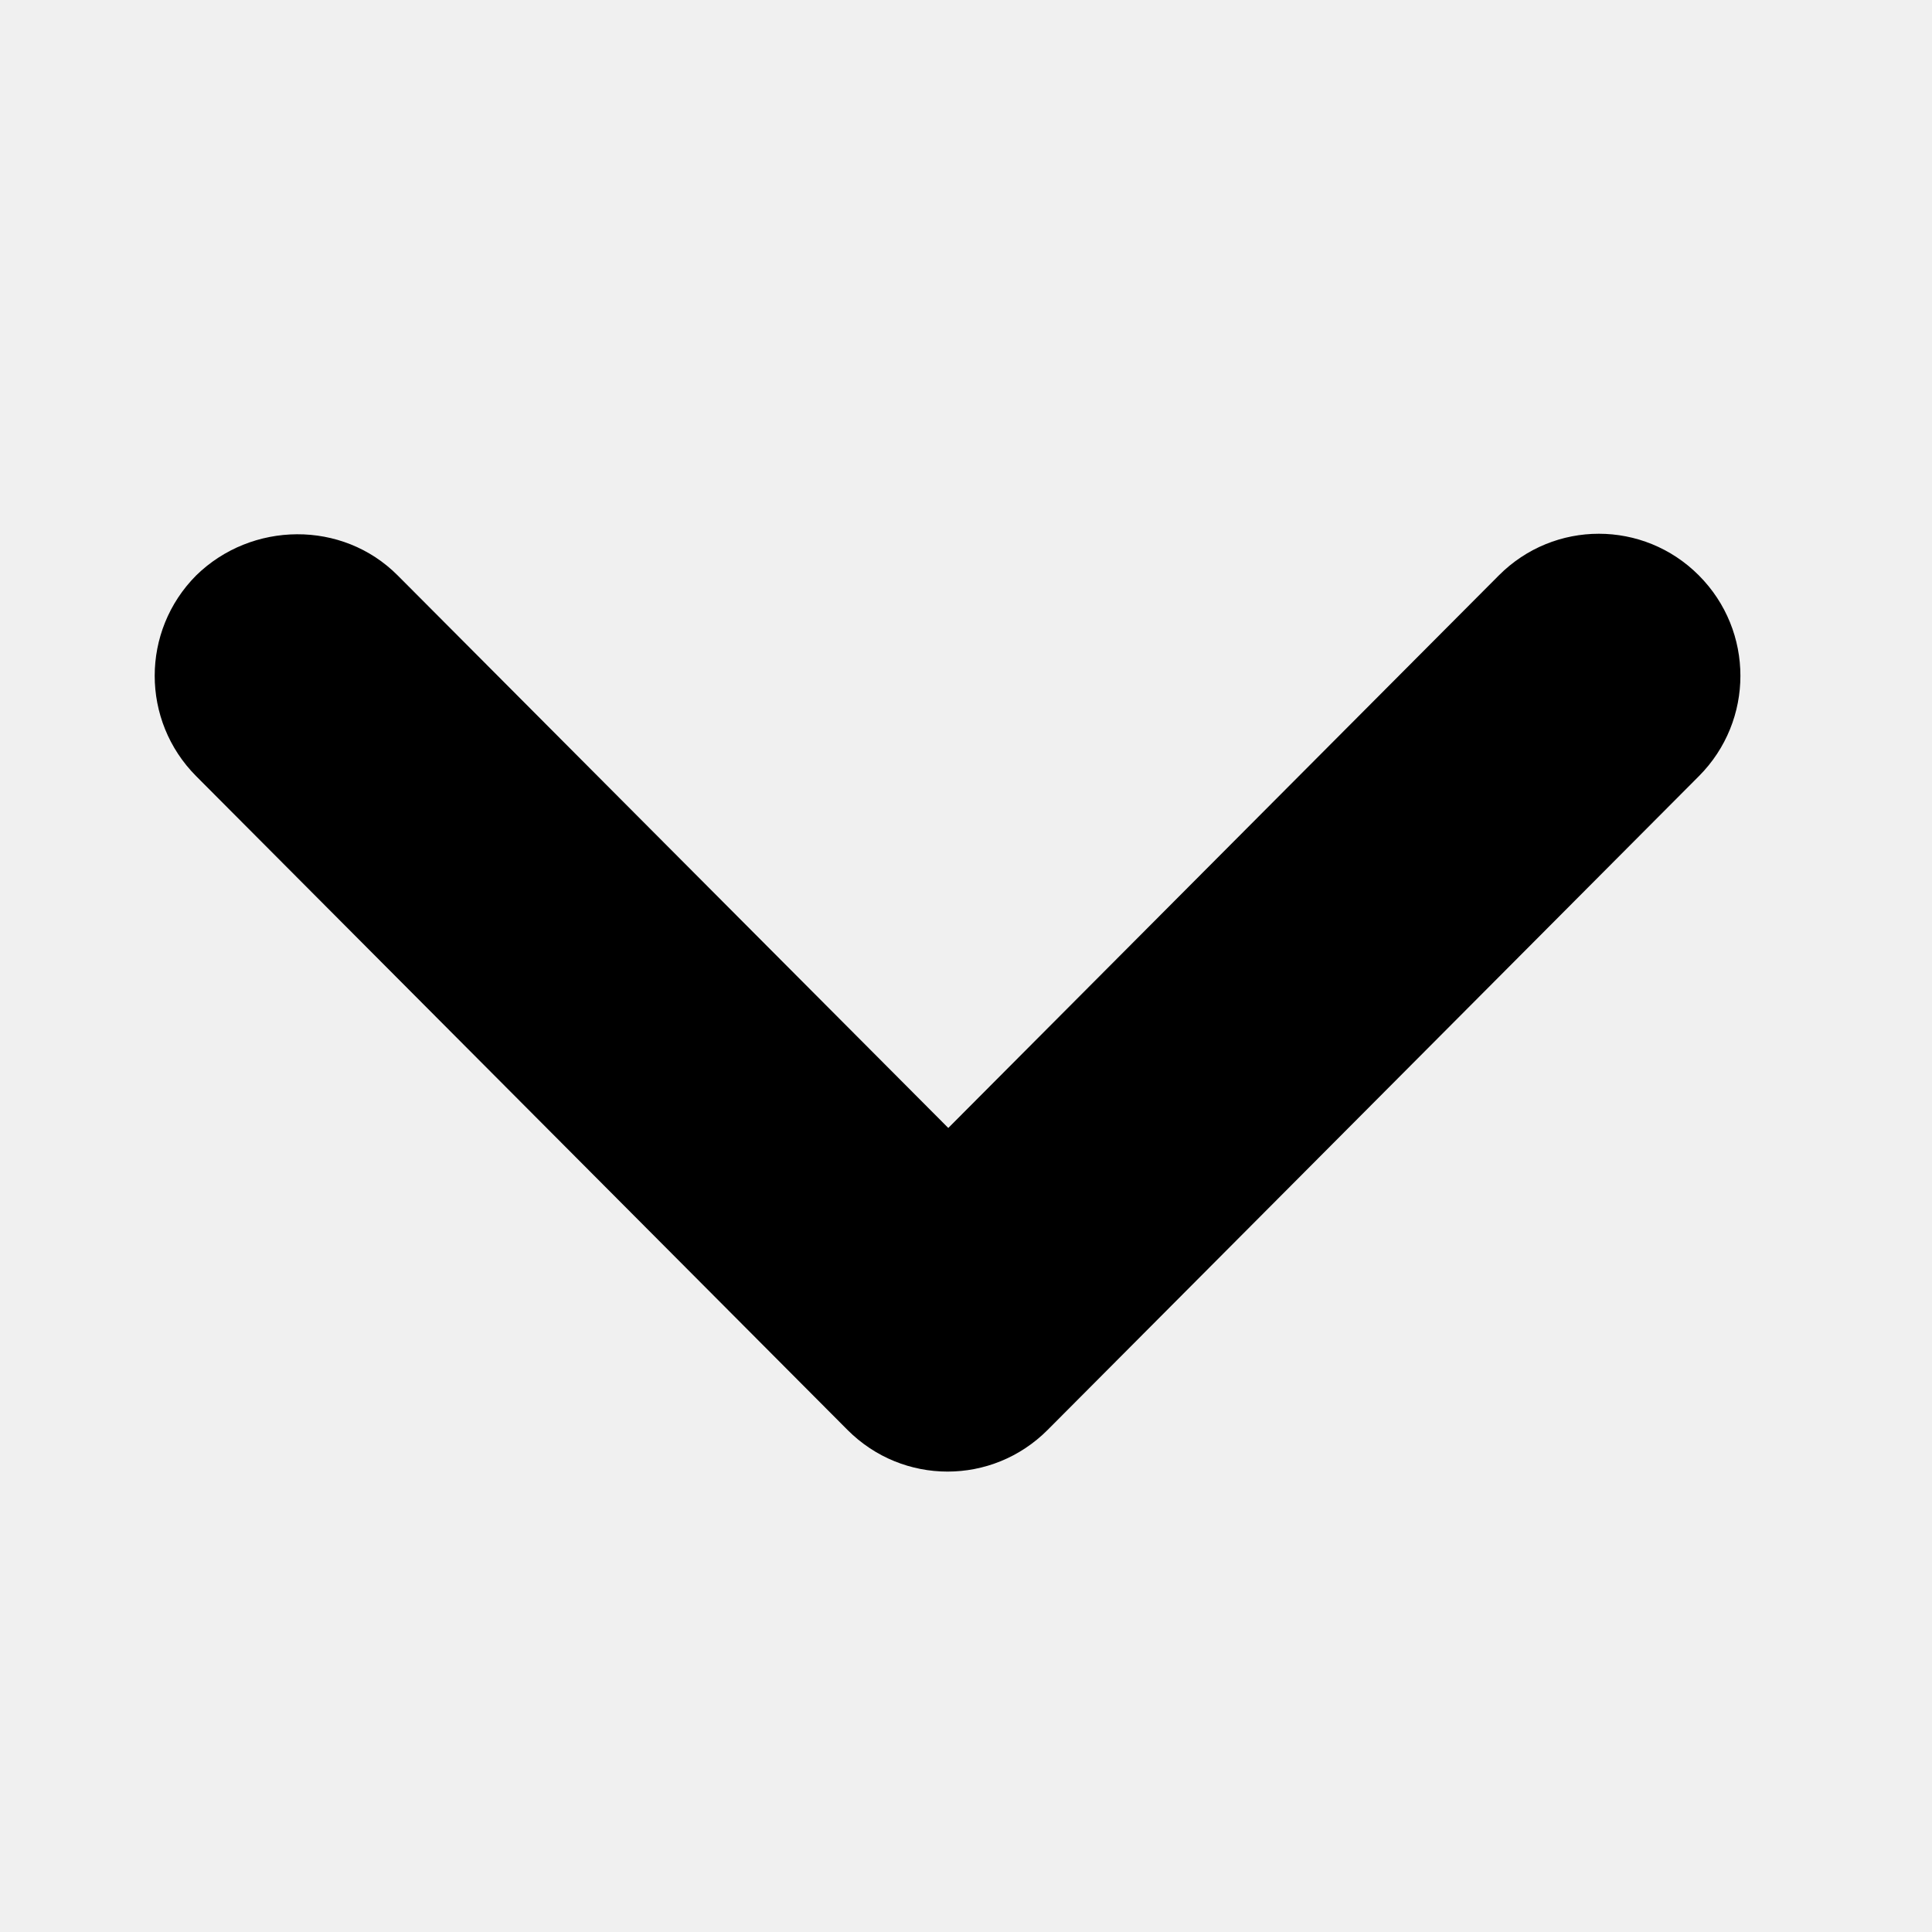
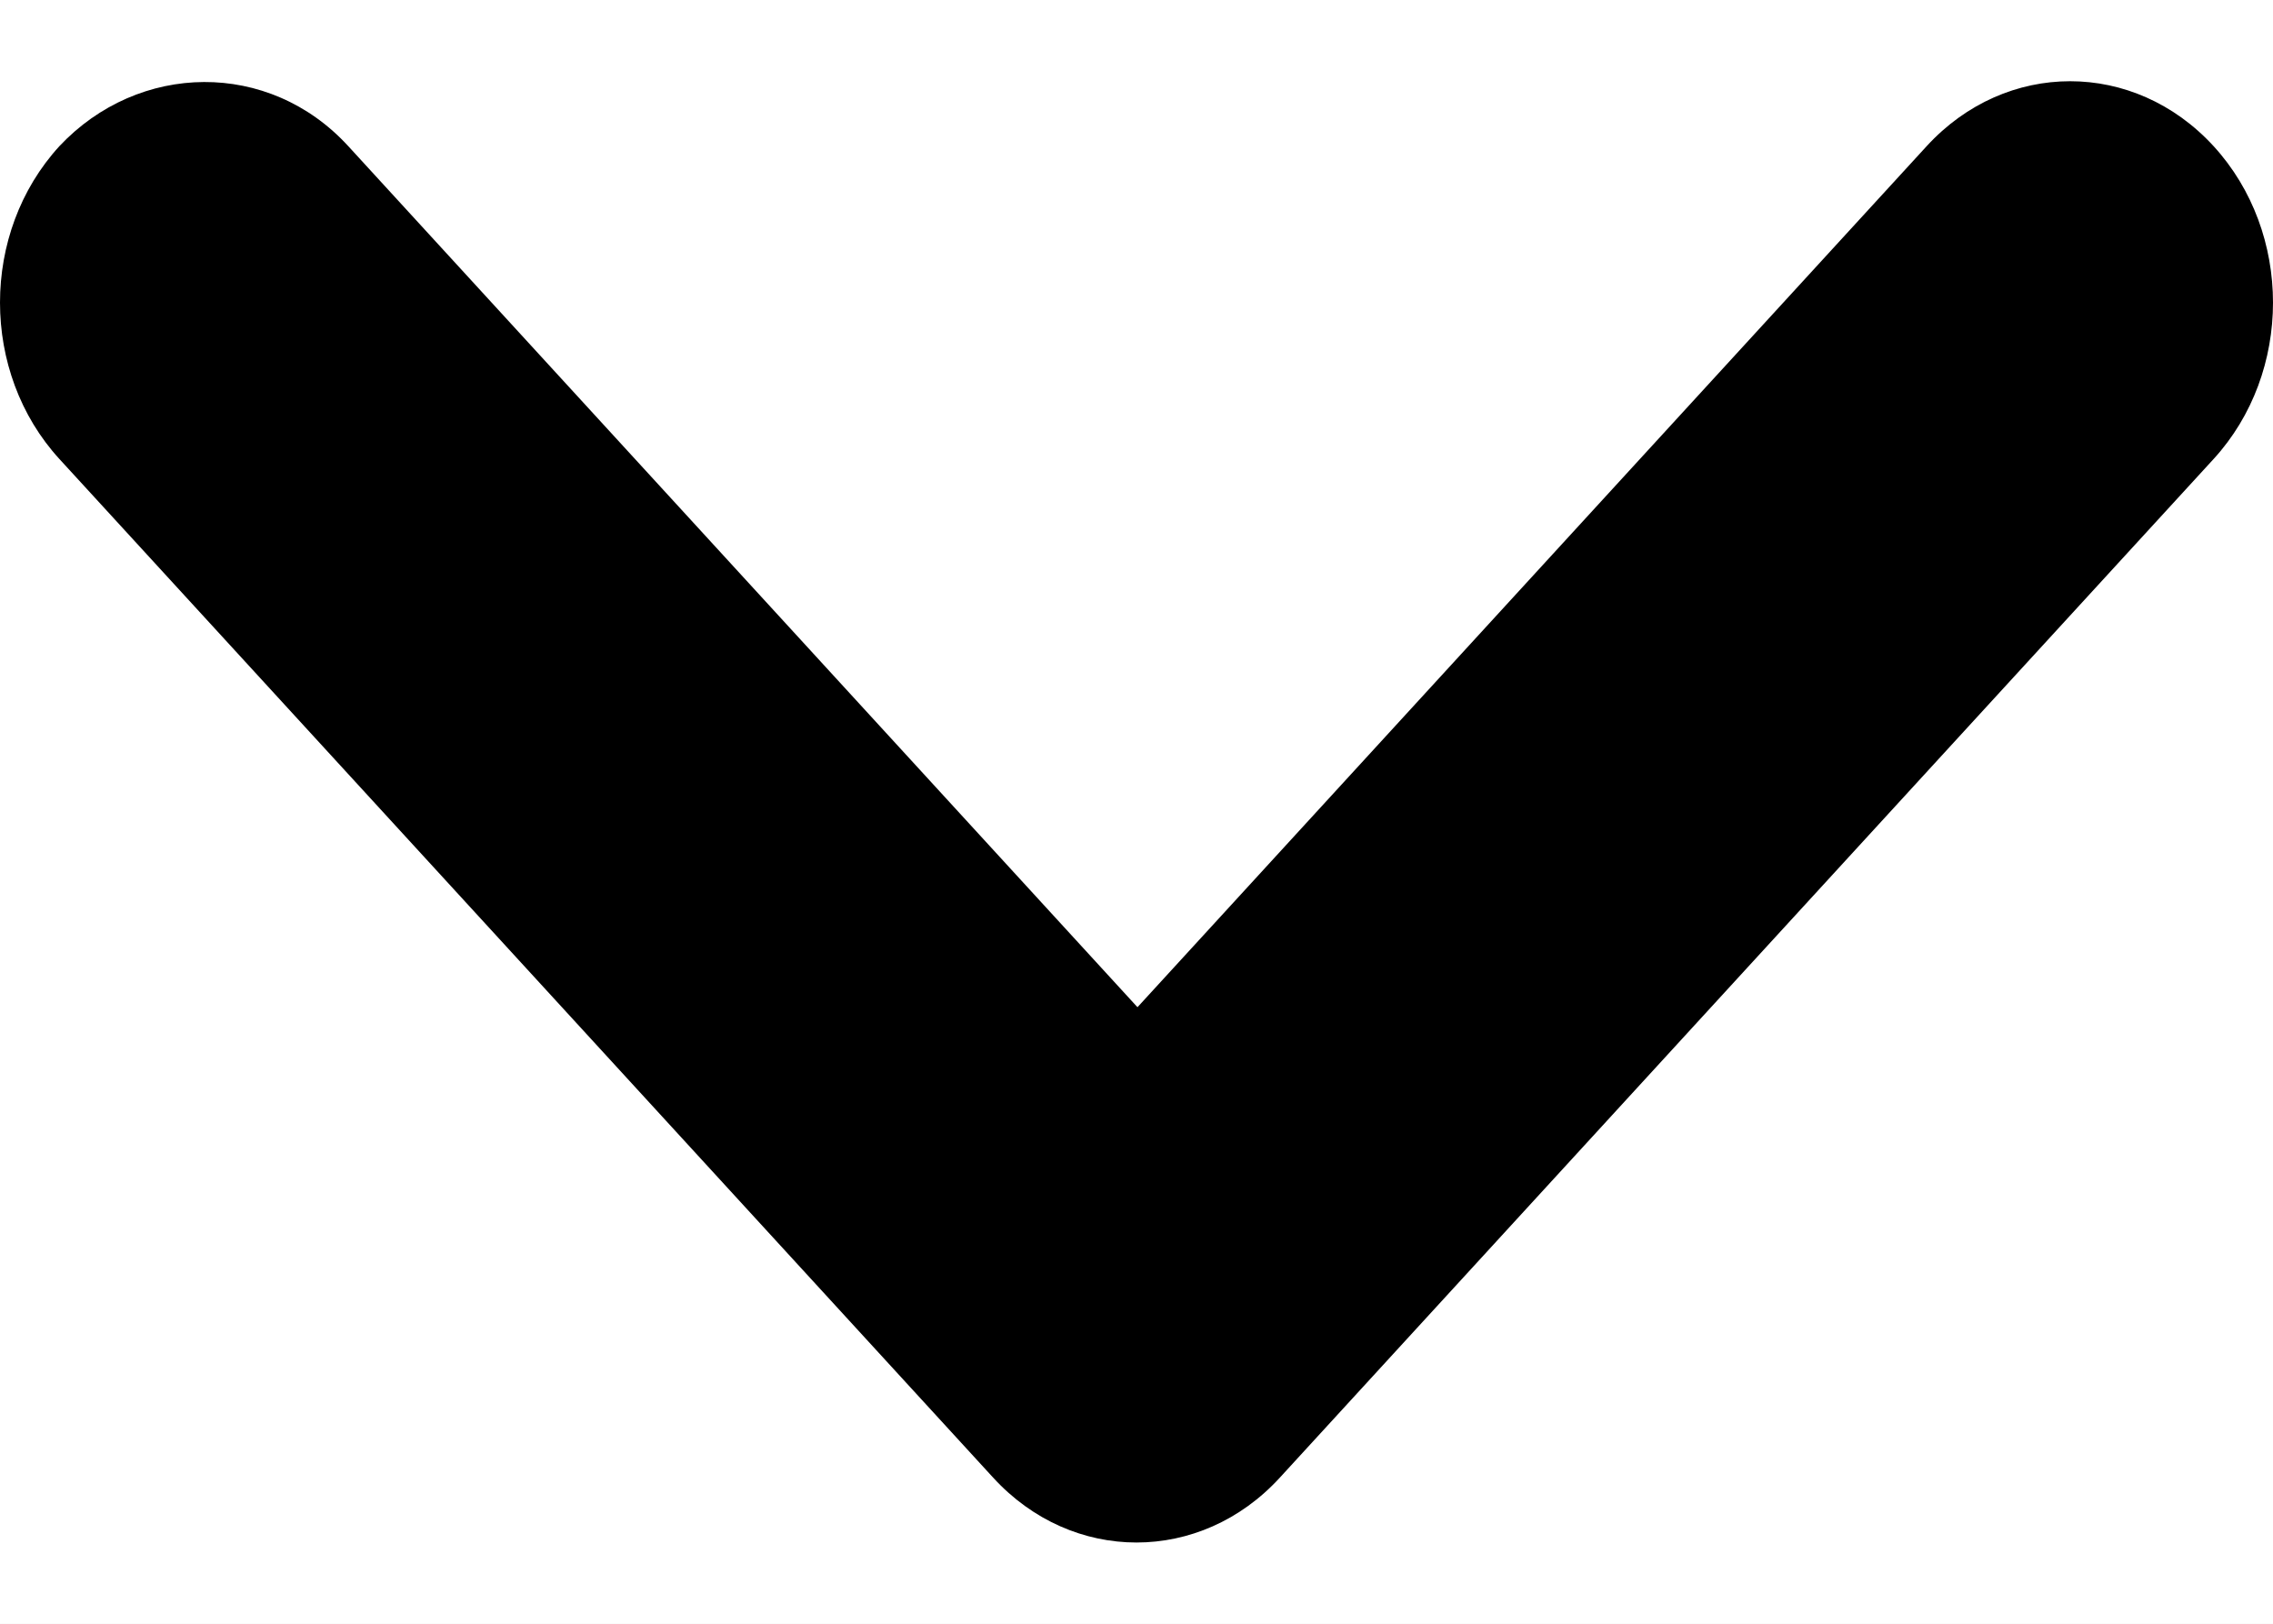
- <svg xmlns="http://www.w3.org/2000/svg" width="24" height="24" viewBox="0 0 24 24" fill="none">
-   <path d="M4.94 7.148L11.78 14.012L18.619 7.148C19.306 6.458 20.417 6.458 21.104 7.148C21.792 7.838 21.792 8.952 21.104 9.642L13.014 17.763C12.326 18.453 11.216 18.453 10.528 17.763L2.437 9.642C1.75 8.952 1.75 7.838 2.437 7.148C3.125 6.475 4.253 6.458 4.94 7.148Z" fill="black" />
+ <svg xmlns="http://www.w3.org/2000/svg" width="14" height="10" viewBox="0 0 14 10" fill="none">
+   <g clip-path="url(#clip0_25_135)">
+     <rect width="14" height="10" fill="white" />
+     <path d="M2.145 0.9L7.006 6.203L11.867 0.9C12.356 0.367 13.145 0.367 13.634 0.9C14.122 1.433 14.122 2.294 13.634 2.827L7.883 9.1C7.395 9.633 6.605 9.633 6.117 9.1L0.366 2.827C-0.122 2.294 -0.122 1.433 0.366 0.9C0.855 0.38 1.657 0.367 2.145 0.9Z" fill="black" />
+   </g>
+   <defs>
+     <clipPath id="clip0_25_135">
+       <rect width="14" height="10" fill="white" />
+     </clipPath>
+   </defs>
</svg>
